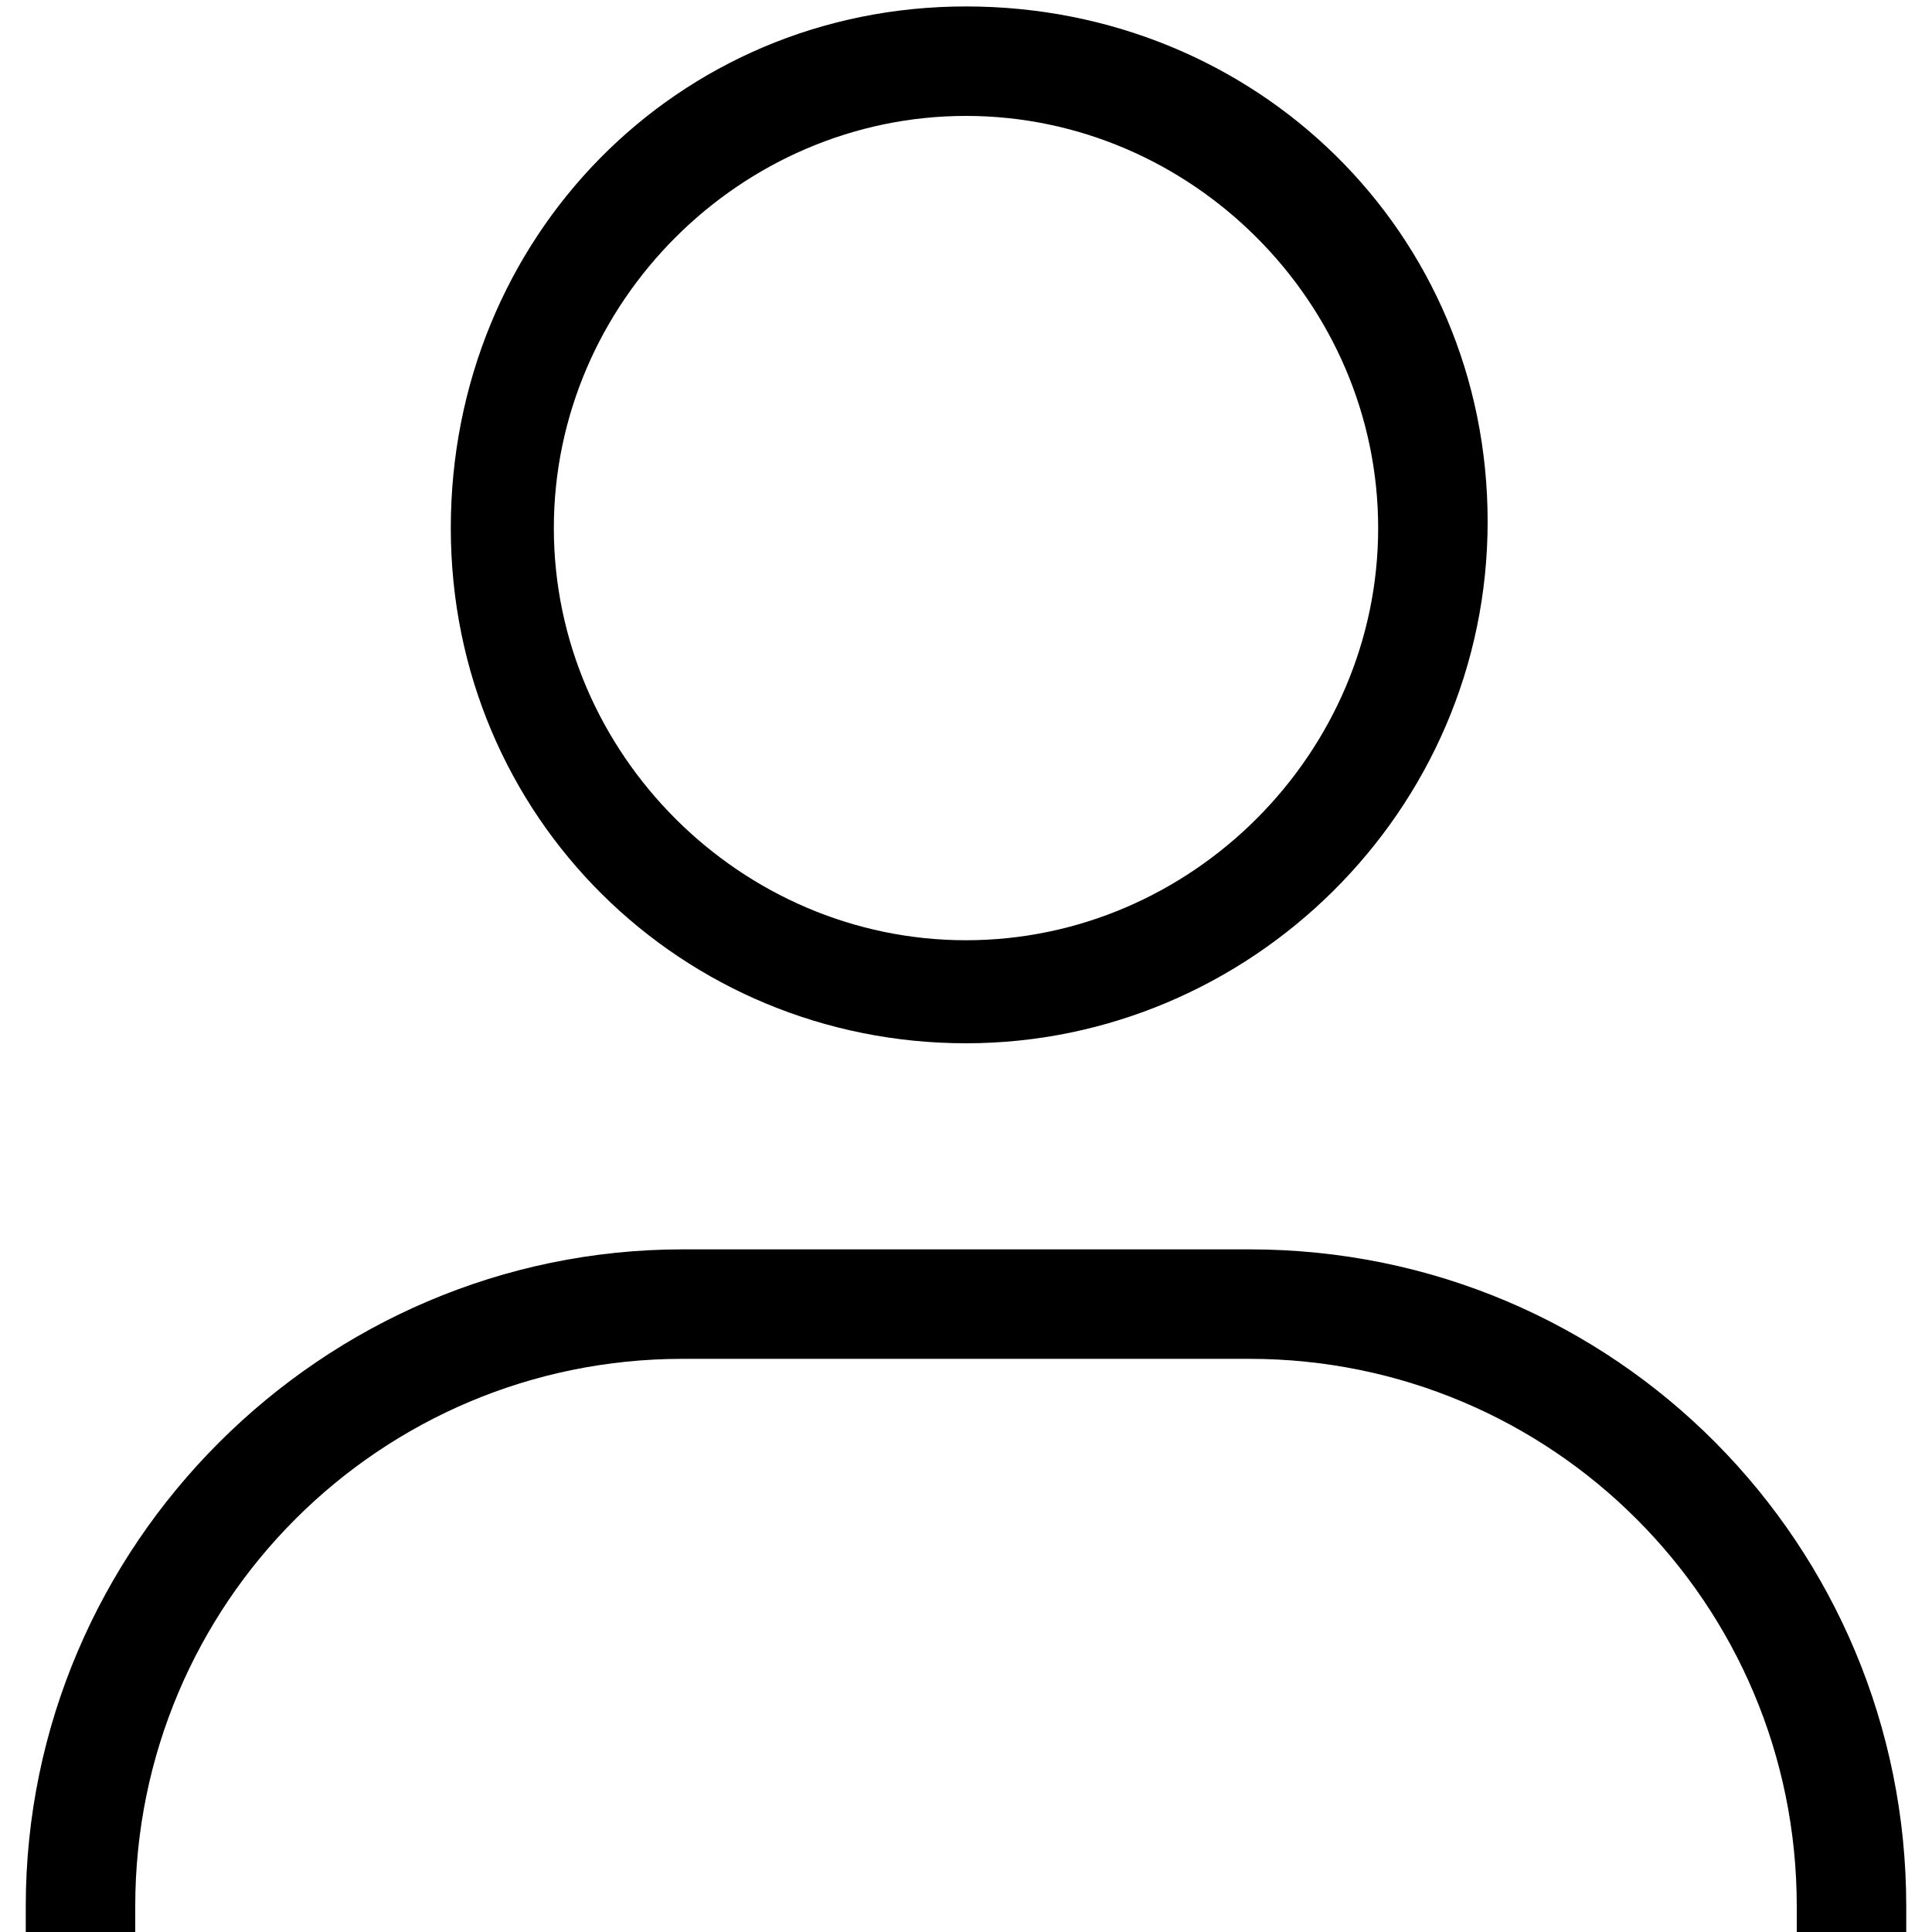
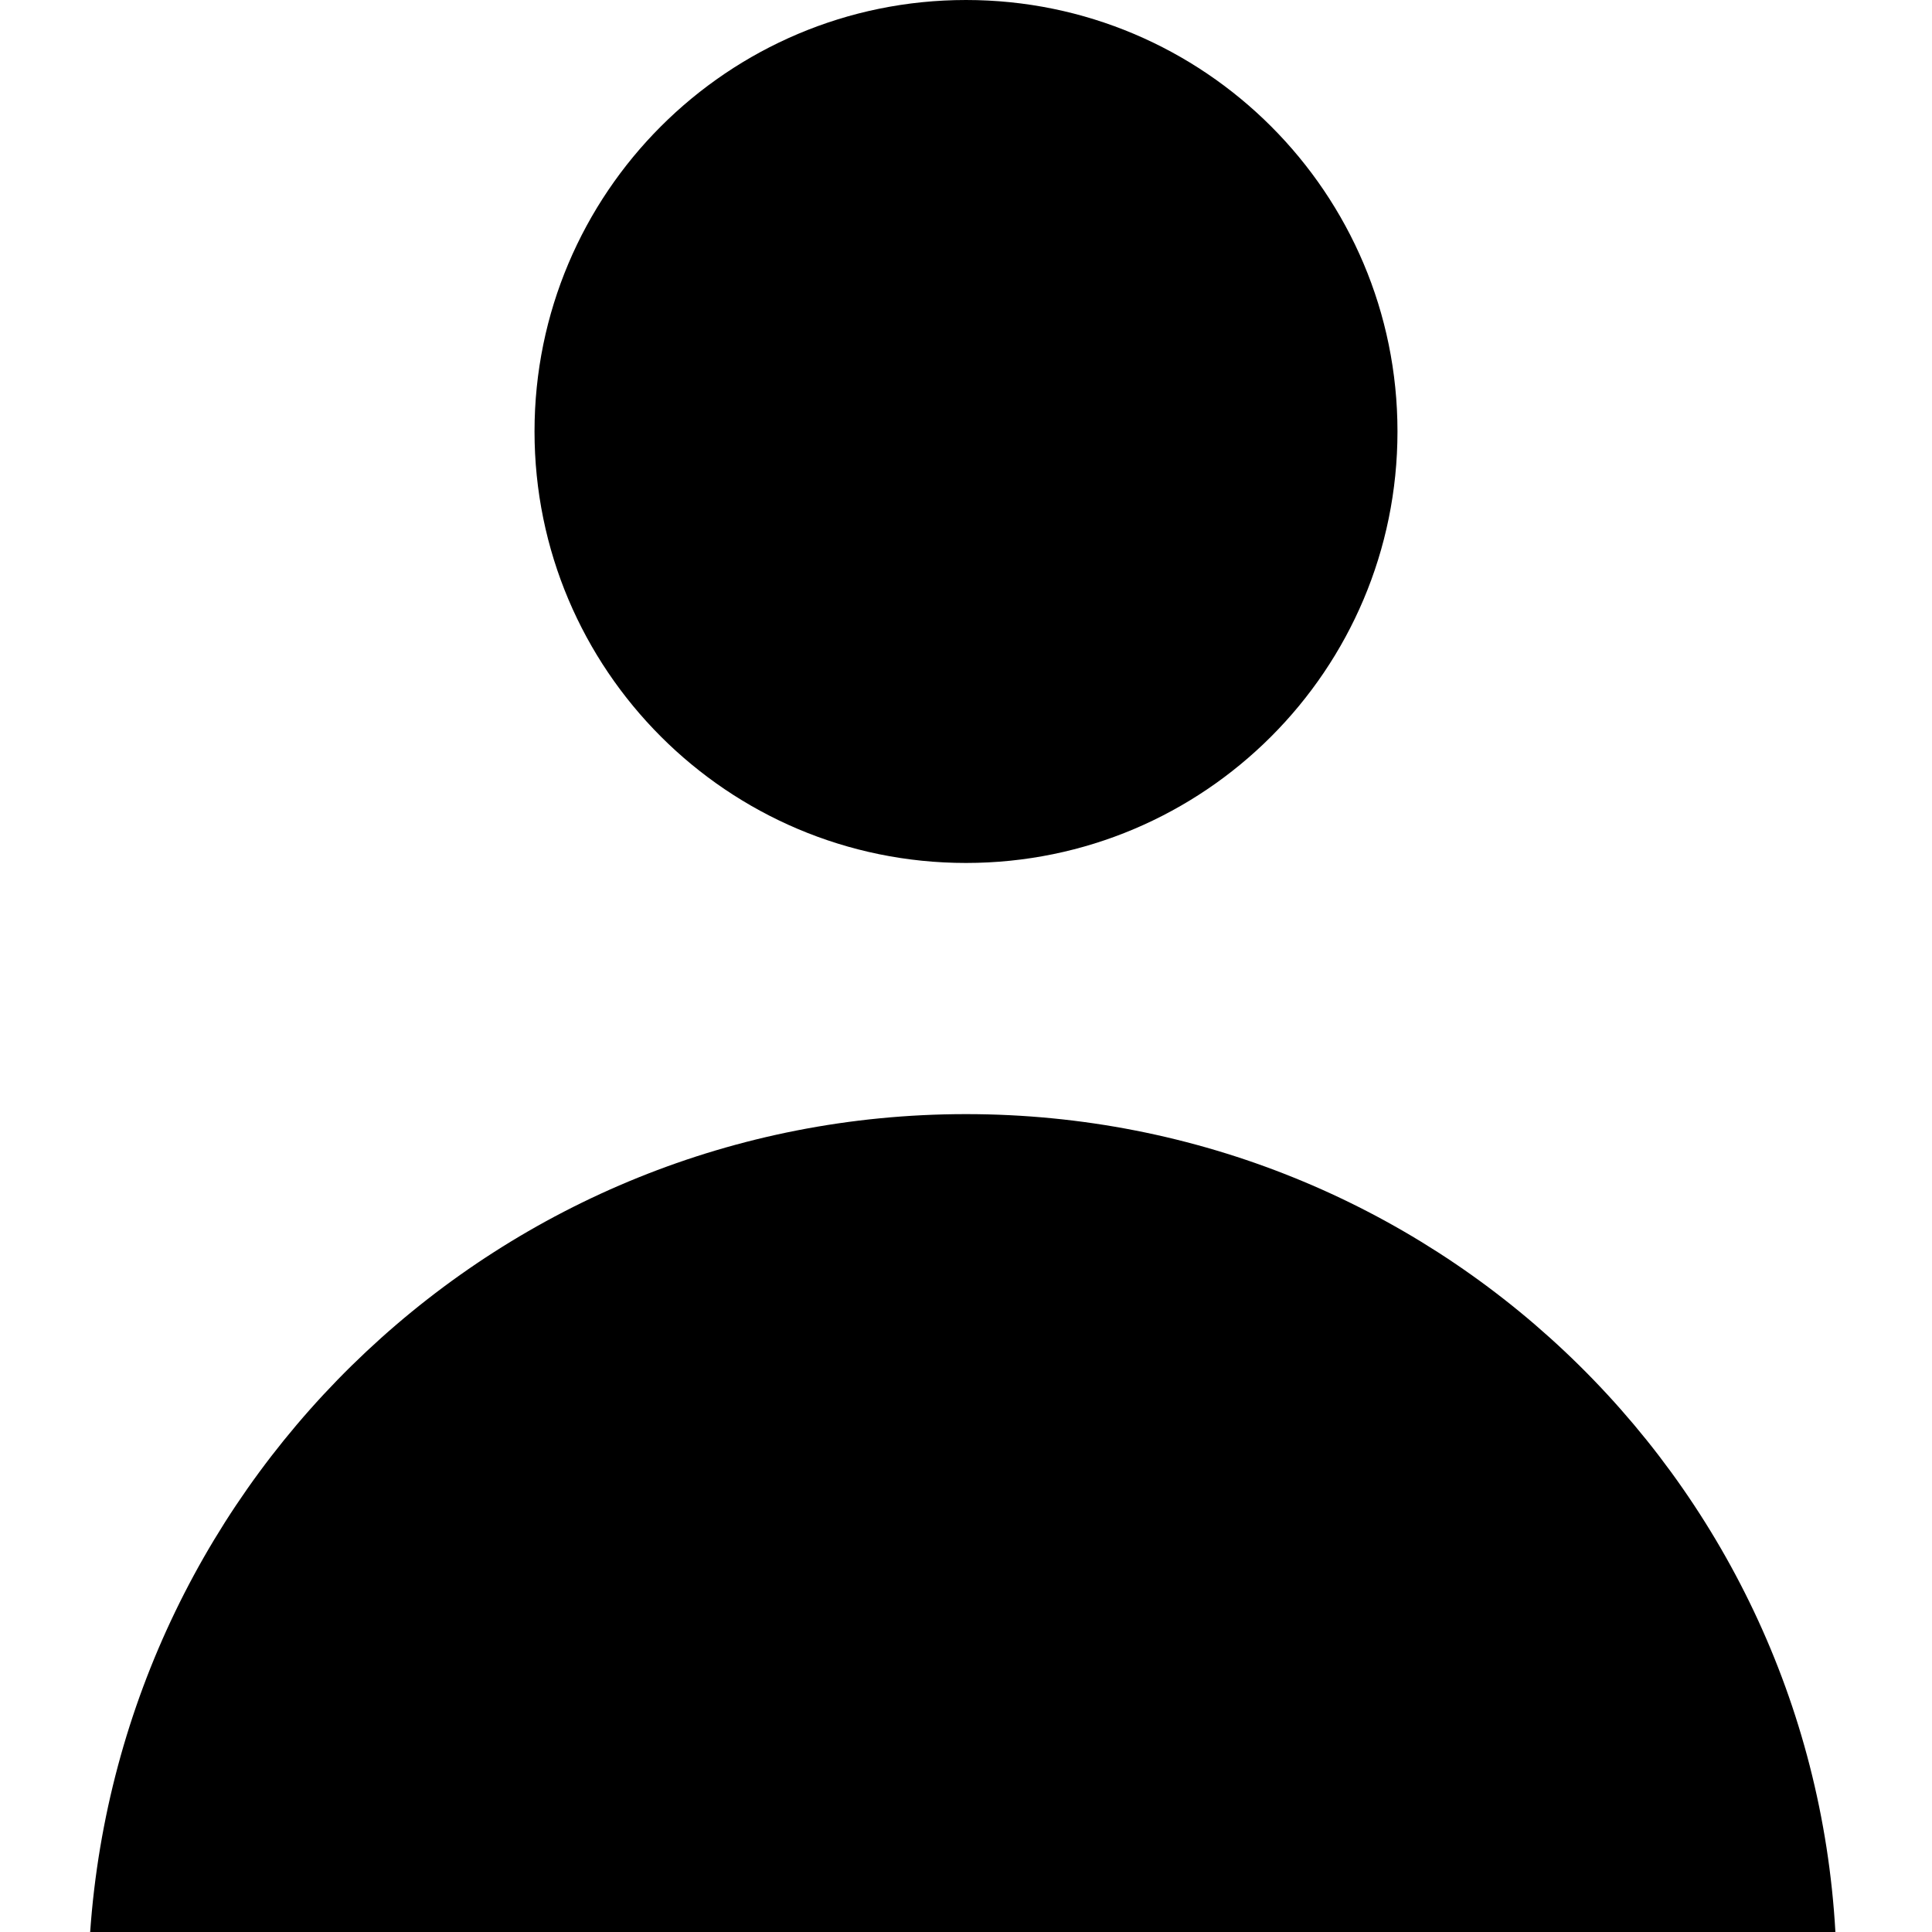
- <svg xmlns="http://www.w3.org/2000/svg" version="1.1" id="Layer_1" x="0px" y="0px" viewBox="0 0 30 30" style="enable-background:new 0 0 30 30;" xml:space="preserve">
-   <g>
-     <path d="M19.4,19.4h-8.8C5,19.4,0.4,24,0.4,29.6V30h1.7v-0.4c0-4.7,3.8-8.5,8.5-8.5h8.8c4.7,0,8.5,3.8,8.5,8.5V30h1.7v-0.4   C29.6,24,25.1,19.4,19.4,19.4z" />
-     <path d="M15,16.2c4.4,0,8.1-3.6,8.1-8.1S19.5,0.1,15,0.1S7,3.7,7,8.2S10.6,16.2,15,16.2z M15,1.8c3.5,0,6.4,2.9,6.4,6.4   s-2.9,6.4-6.4,6.4s-6.4-2.9-6.4-6.4S11.5,1.8,15,1.8z" />
-   </g>
+ <svg xmlns="http://www.w3.org/2000/svg" xml:space="preserve" viewBox="0 0 30 30">
+   <path d="M15 17.3C7.8 17.3 1.9 22.9 1.4 30h27.1c-.4-7.1-6.3-12.7-13.5-12.7" />
+   <circle cx="15" cy="6.7" r="6.7" />
</svg>
